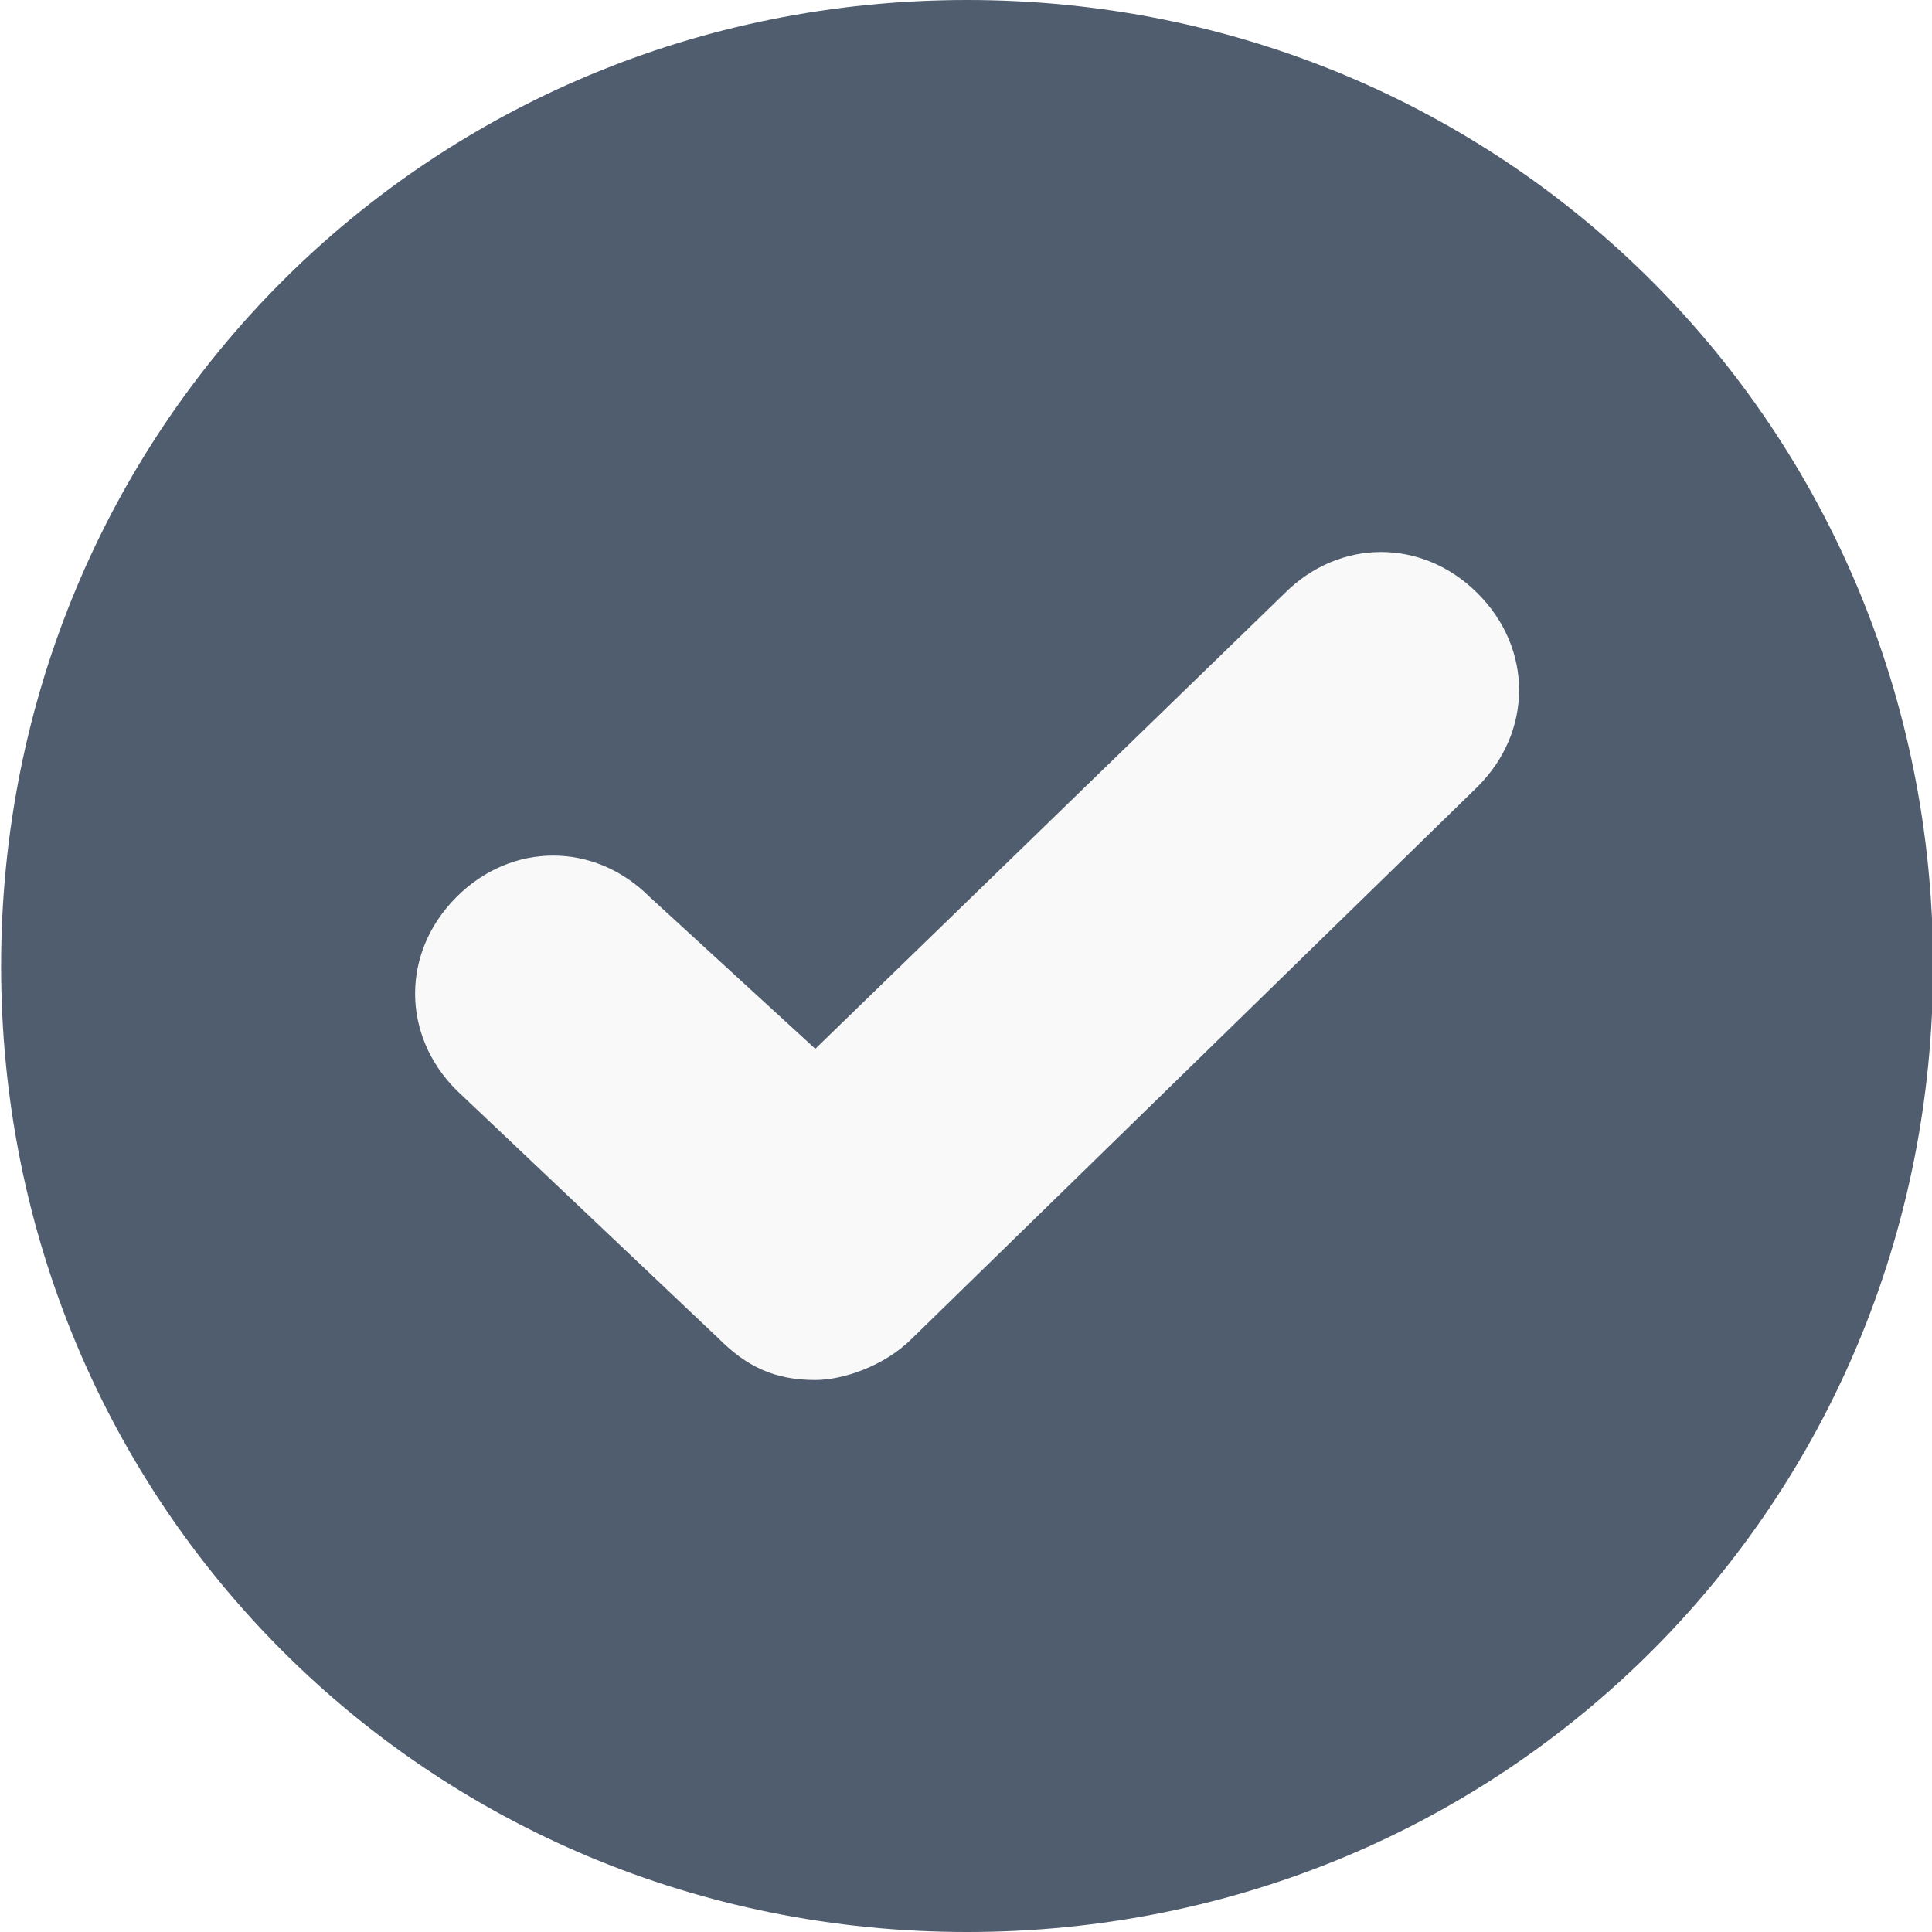
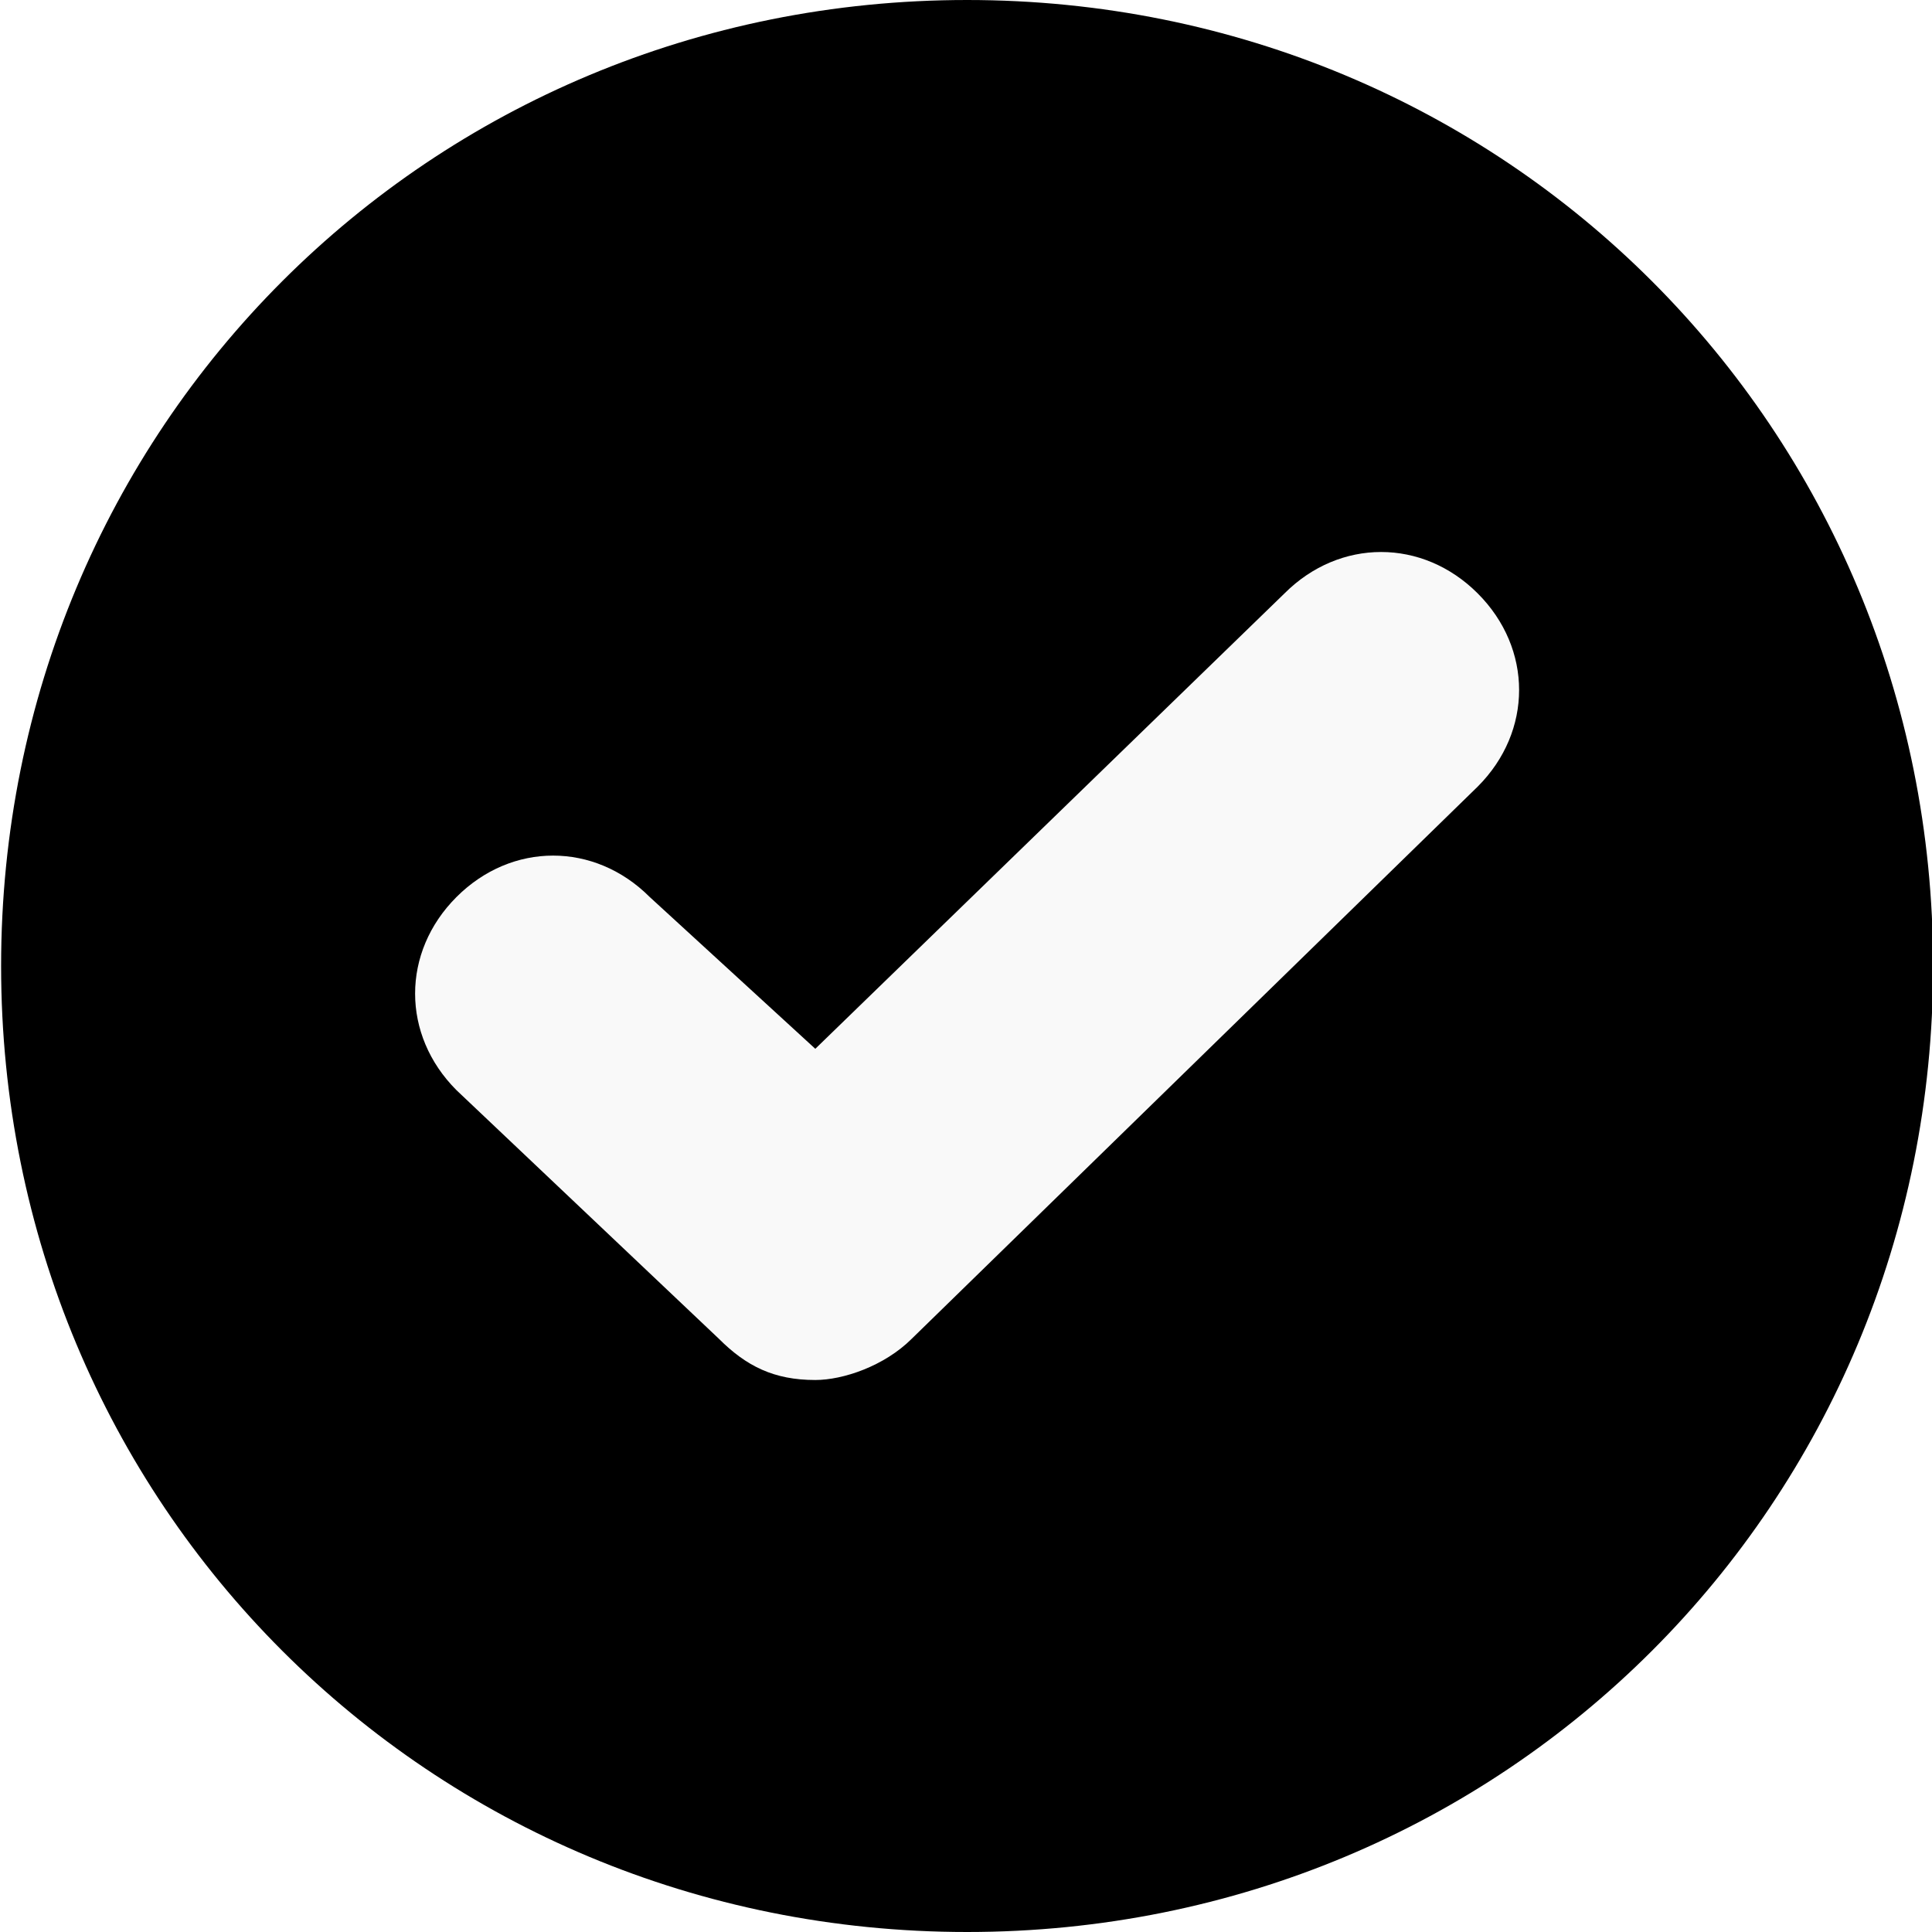
<svg xmlns="http://www.w3.org/2000/svg" viewBox="0 0 14 14" xml:space="preserve">
-   <path d="M7.008 0c3.9 0 7 3.1 7 7s-3.1 7-7 7-7-3.1-7-7 3.1-7 7-7z" fill="#505d6e" />
+   <path d="M7.008 0c3.9 0 7 3.1 7 7s-3.1 7-7 7-7-3.1-7-7 3.1-7 7-7z" fill="currentColor" />
  <path d="M5.908 10c-.3 0-.5-.1-.7-.3l-1.9-1.8c-.4-.4-.4-1 0-1.4.4-.4 1-.4 1.4 0l1.2 1.1 3.4-3.3c.4-.4 1-.4 1.4 0 .4.4.4 1 0 1.4l-4.1 4c-.2.2-.5.3-.7.3z" fill="#f9f9f9" />
</svg>
